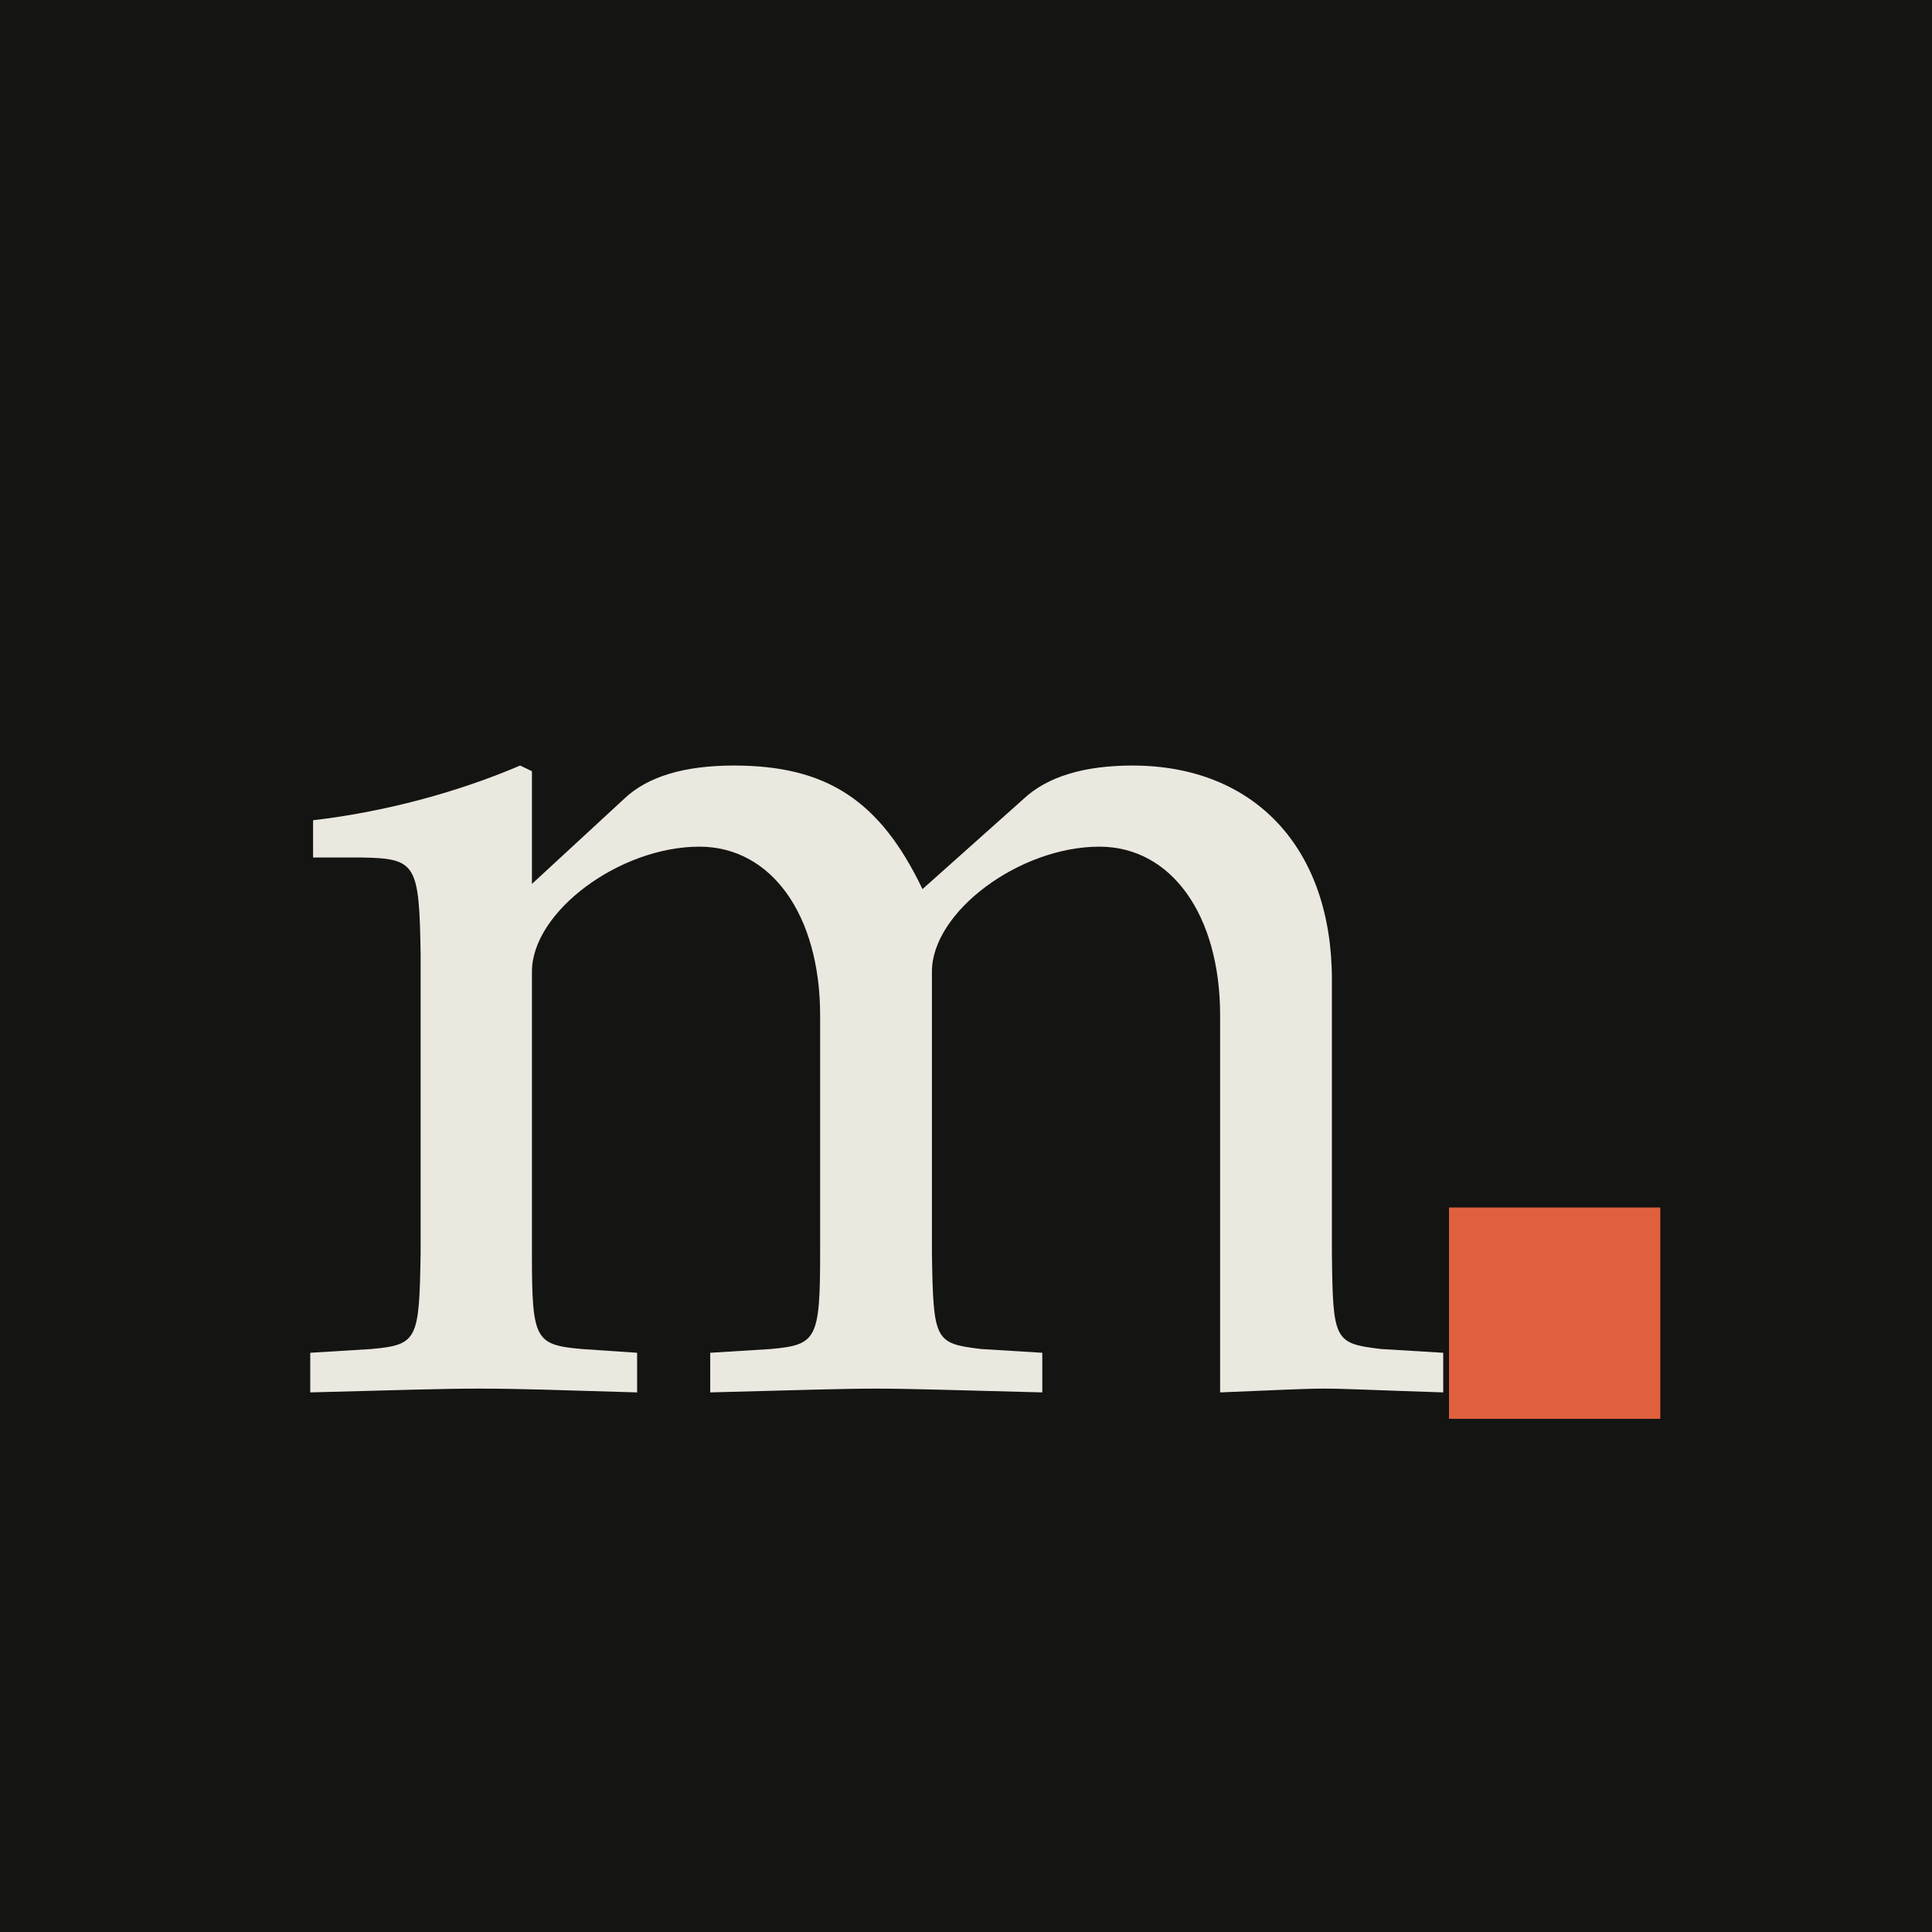
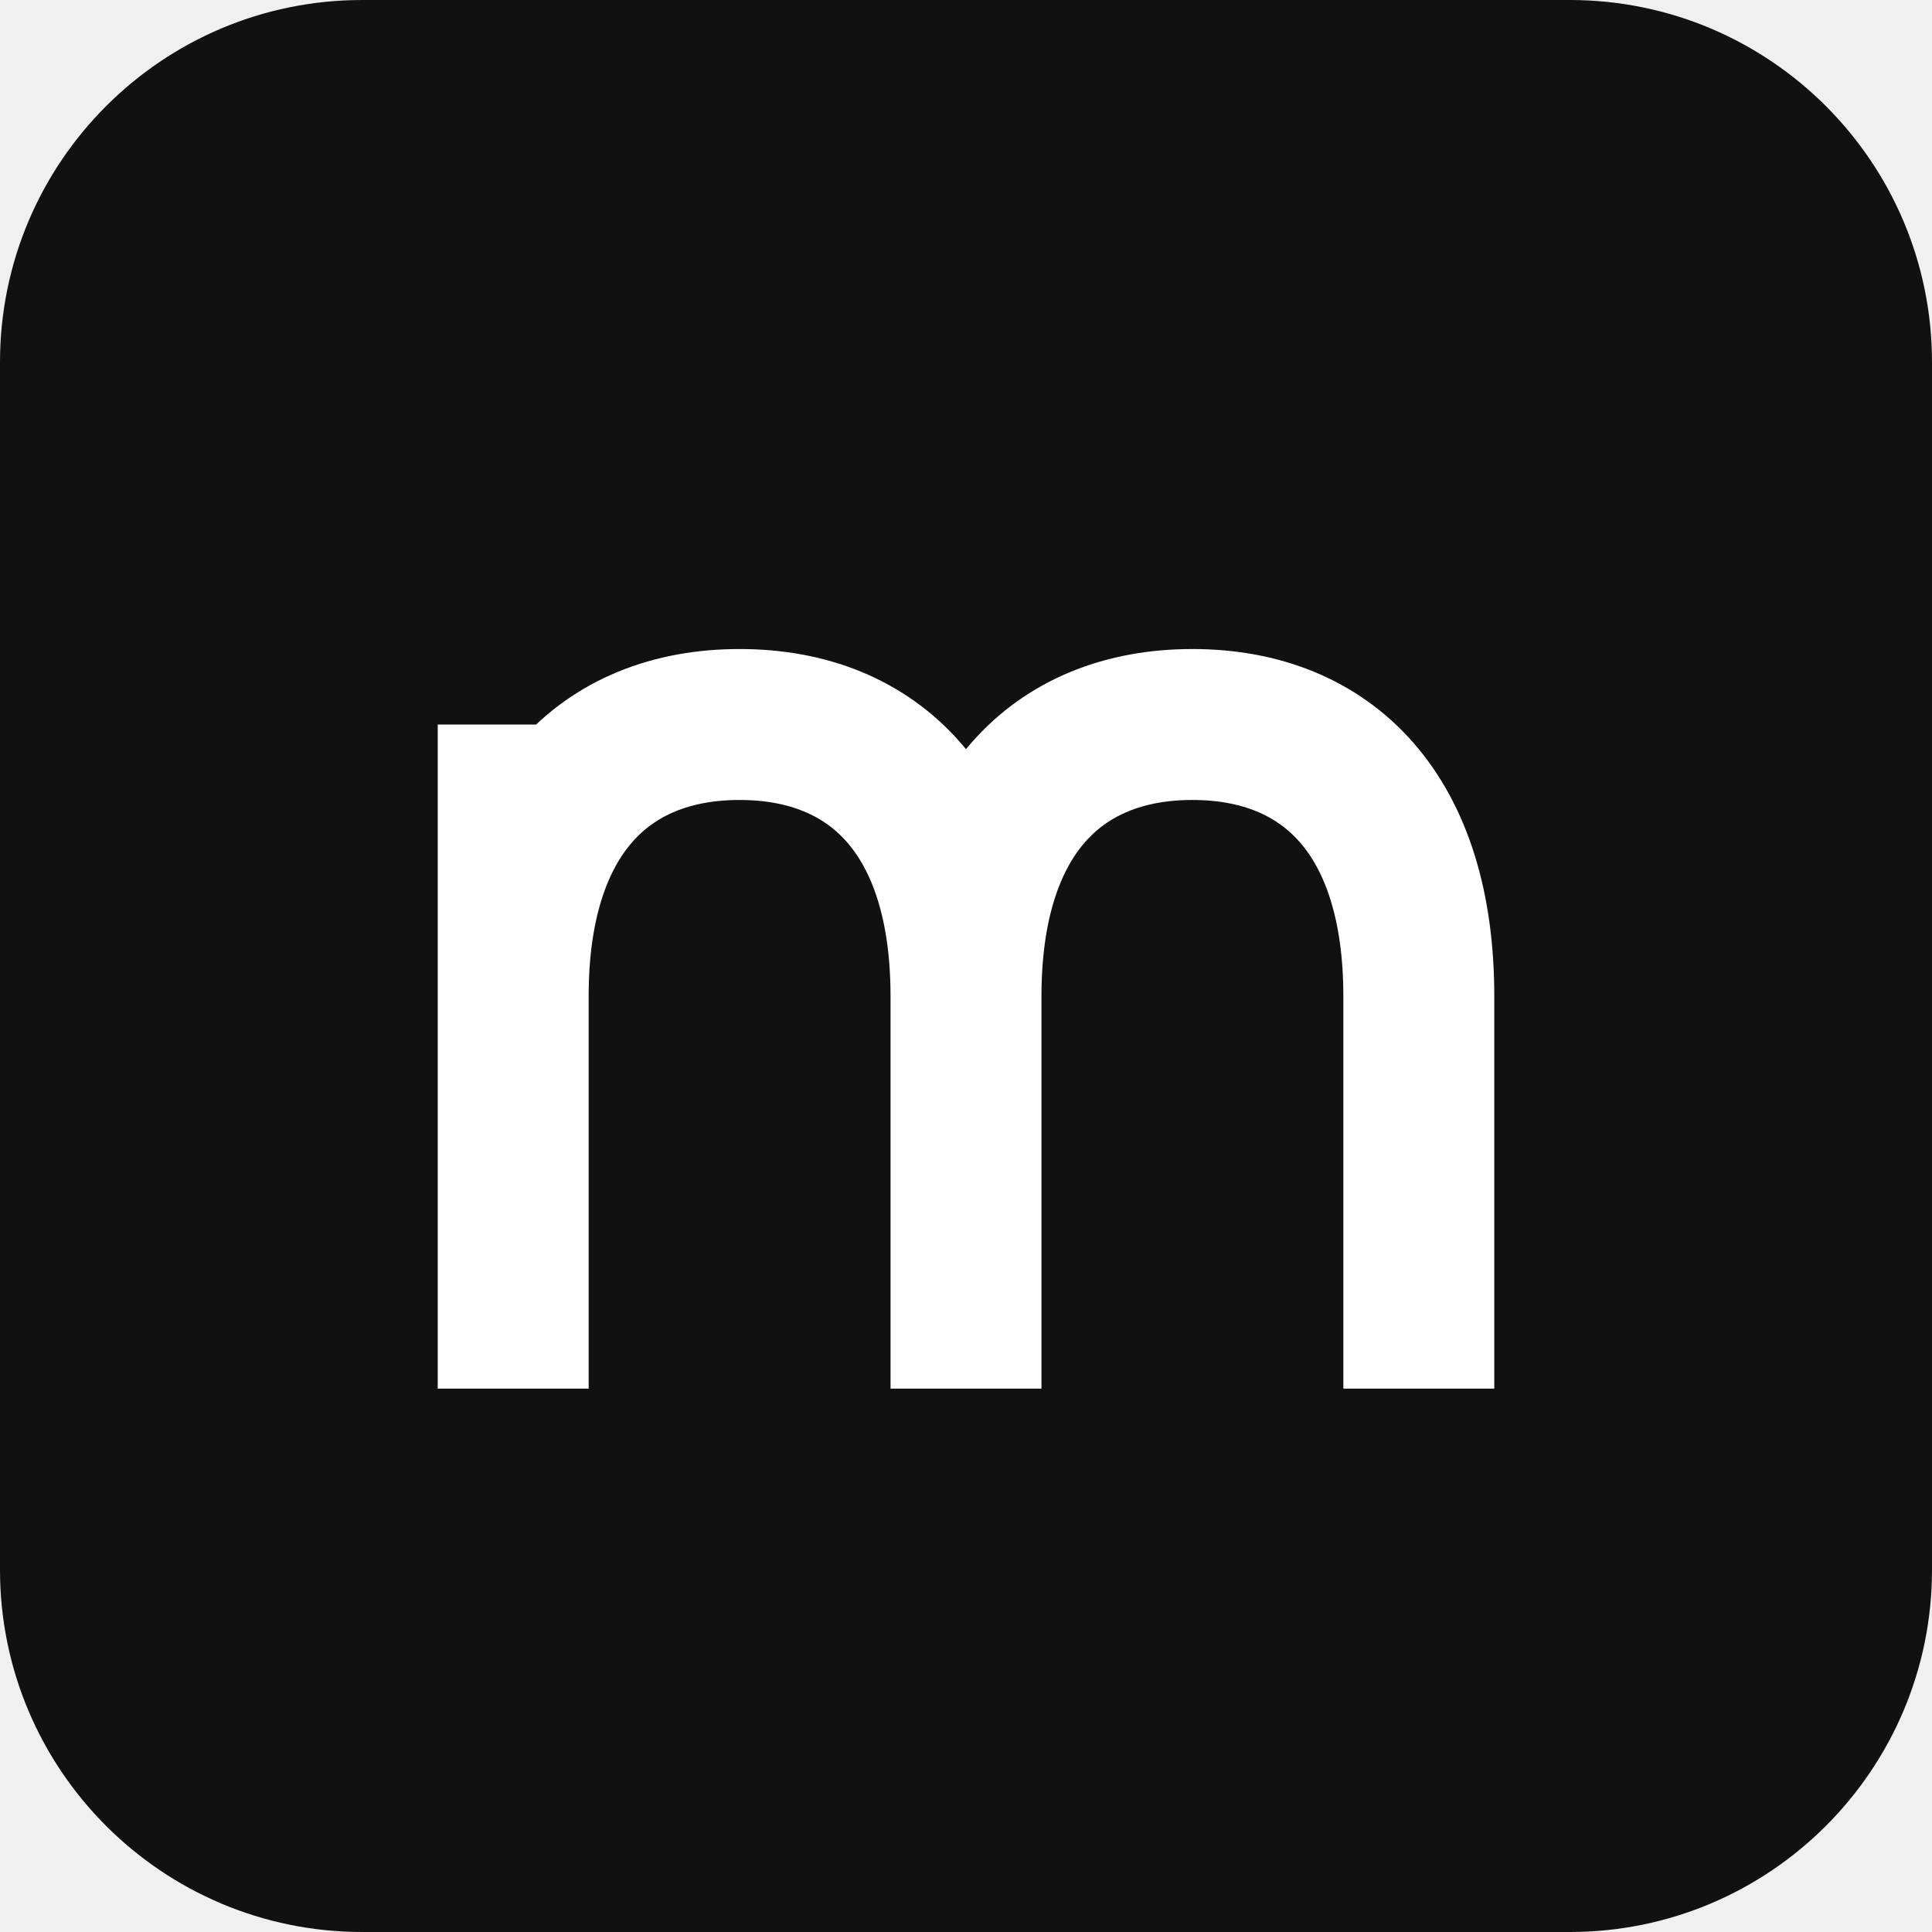
<svg xmlns="http://www.w3.org/2000/svg" viewBox="0 0 64 64">
-   <rect width="64" height="64" fill="#141413" />
-   <text x="29" y="46" text-anchor="middle" font-family="Iowan Old Style, Palatino, Georgia, serif" font-size="44" fill="#ebe8e0">m</text>
-   <rect x="48" y="40" width="7" height="7" fill="#e0603d" />
+   <rect width="64" height="64" rx="12" fill="#111111" />
+   <path d="M17 46V24M17 33c0-6 3-9 7.5-9S32 27 32 33v13M32 33c0-6 3-9 7.5-9S47 27 47 33v13" stroke="#ffffff" stroke-width="5" fill="none" />
</svg>
